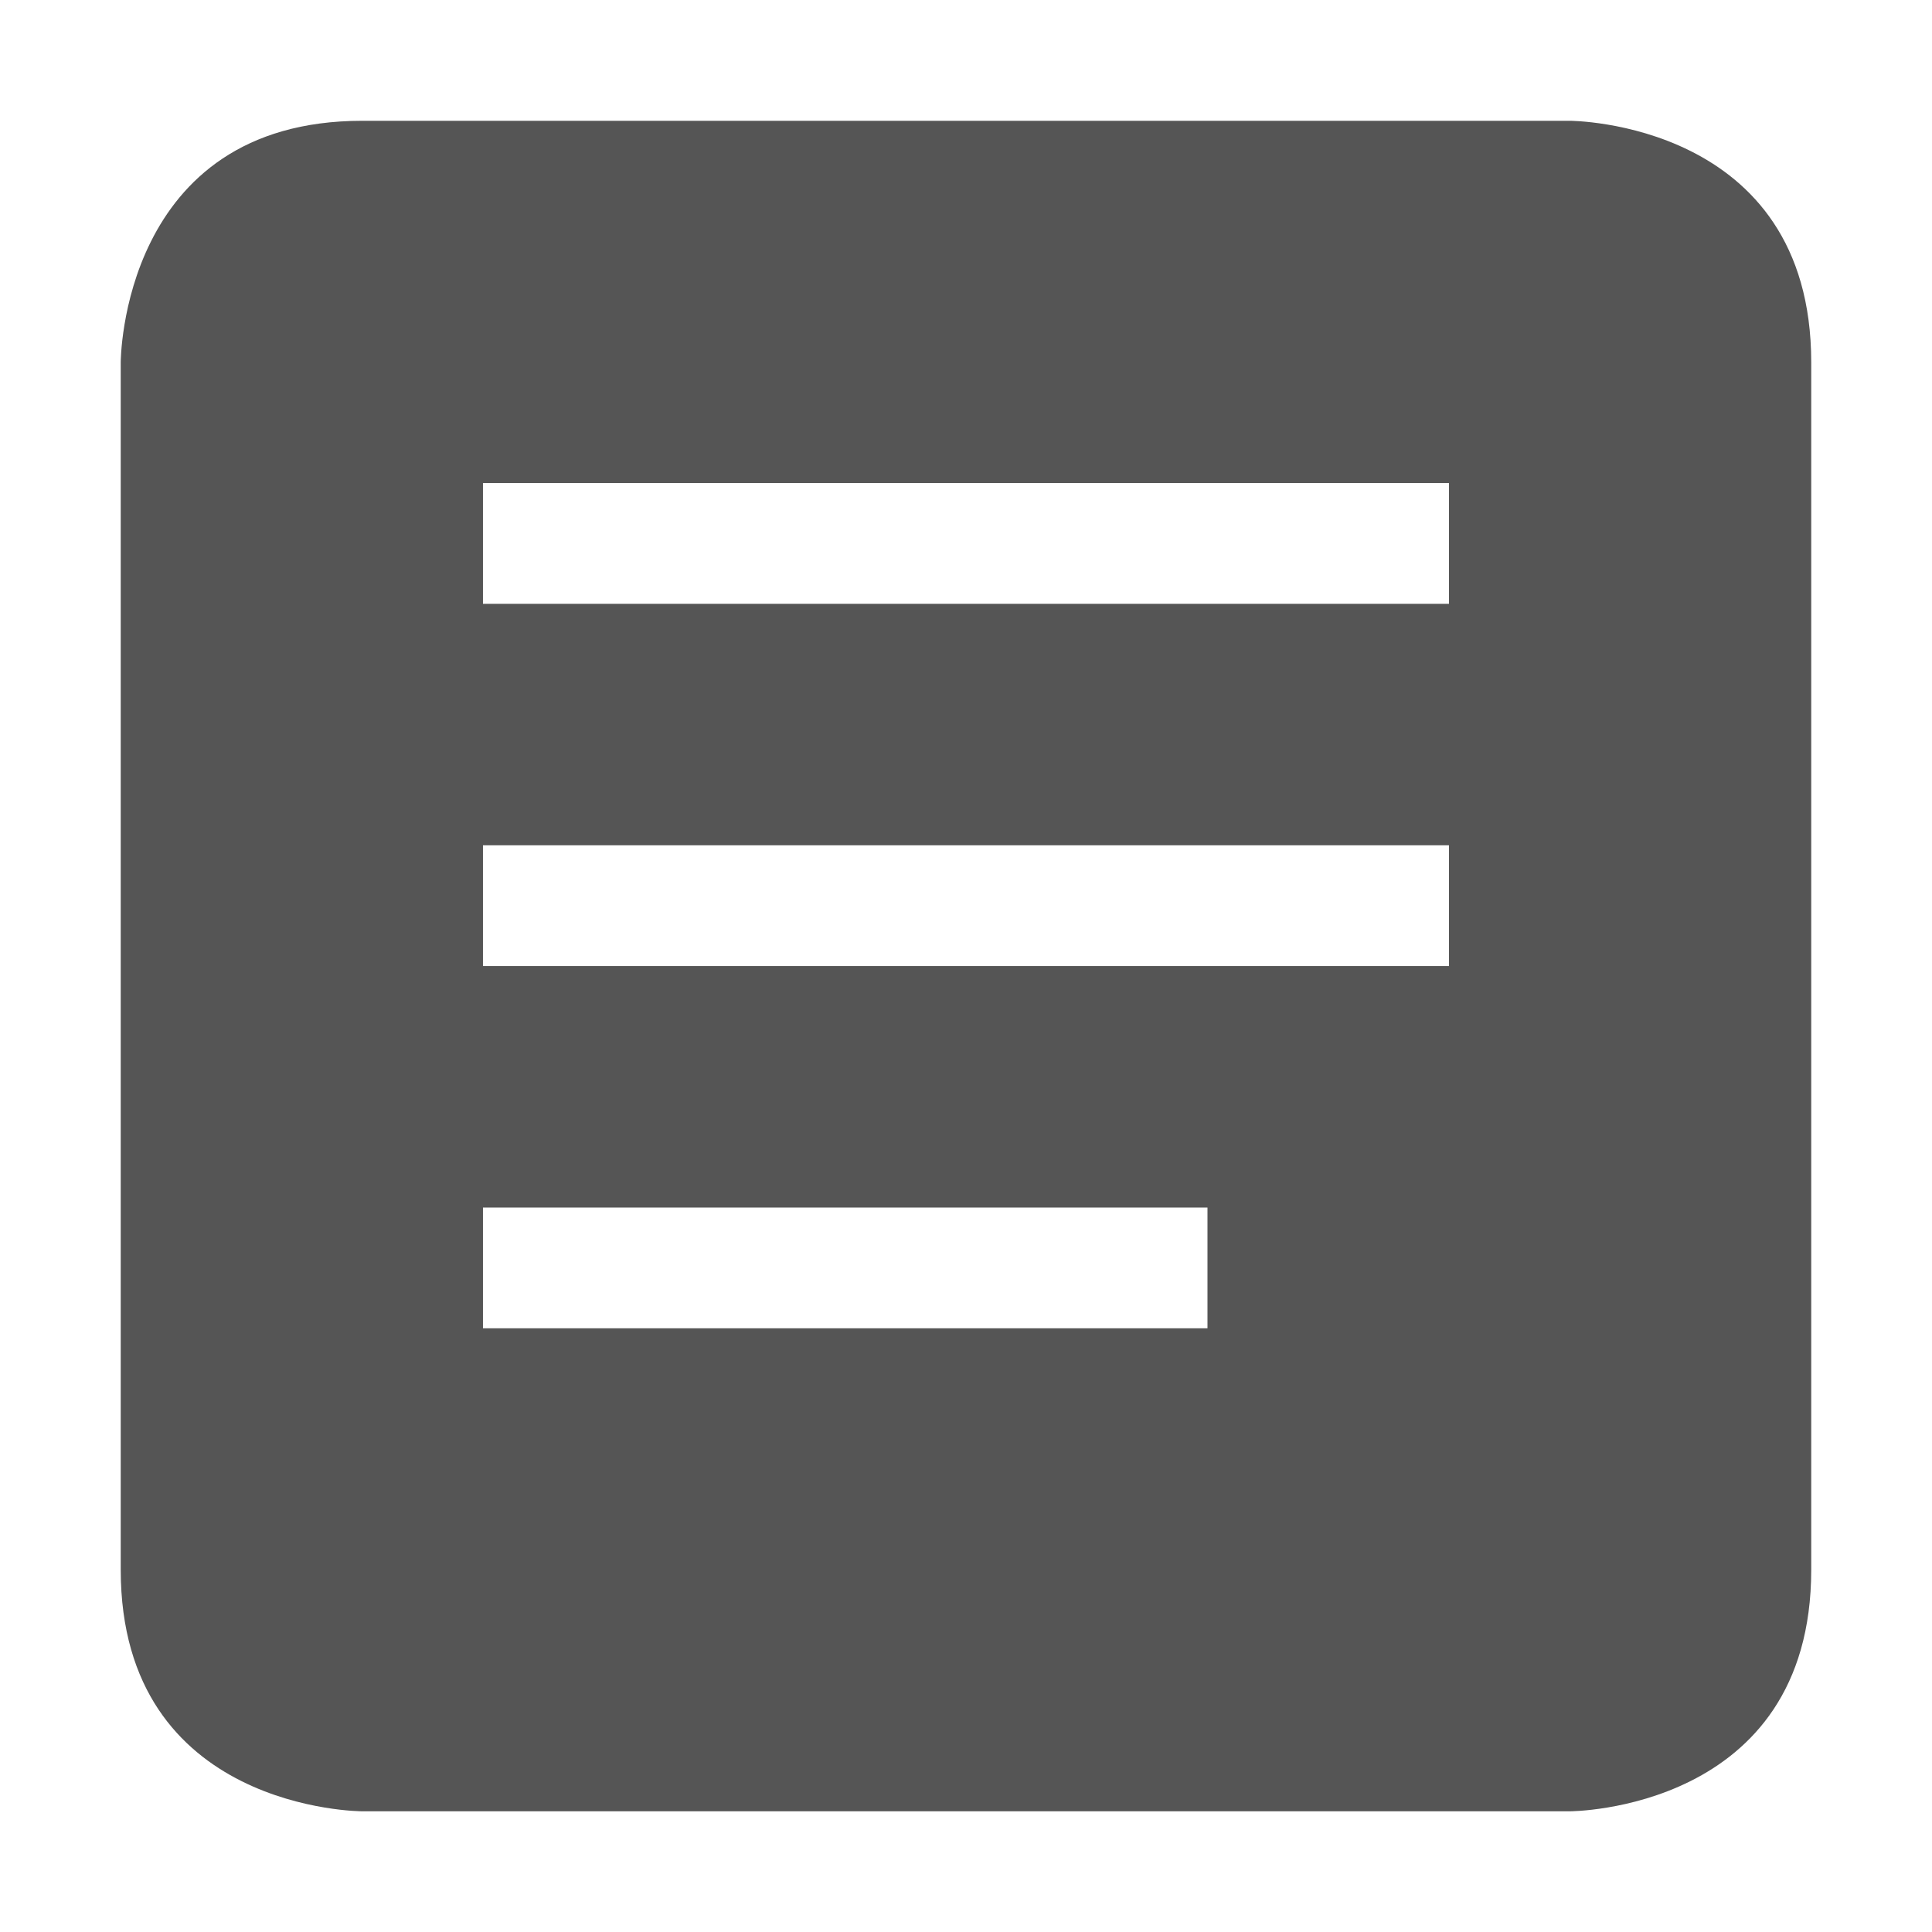
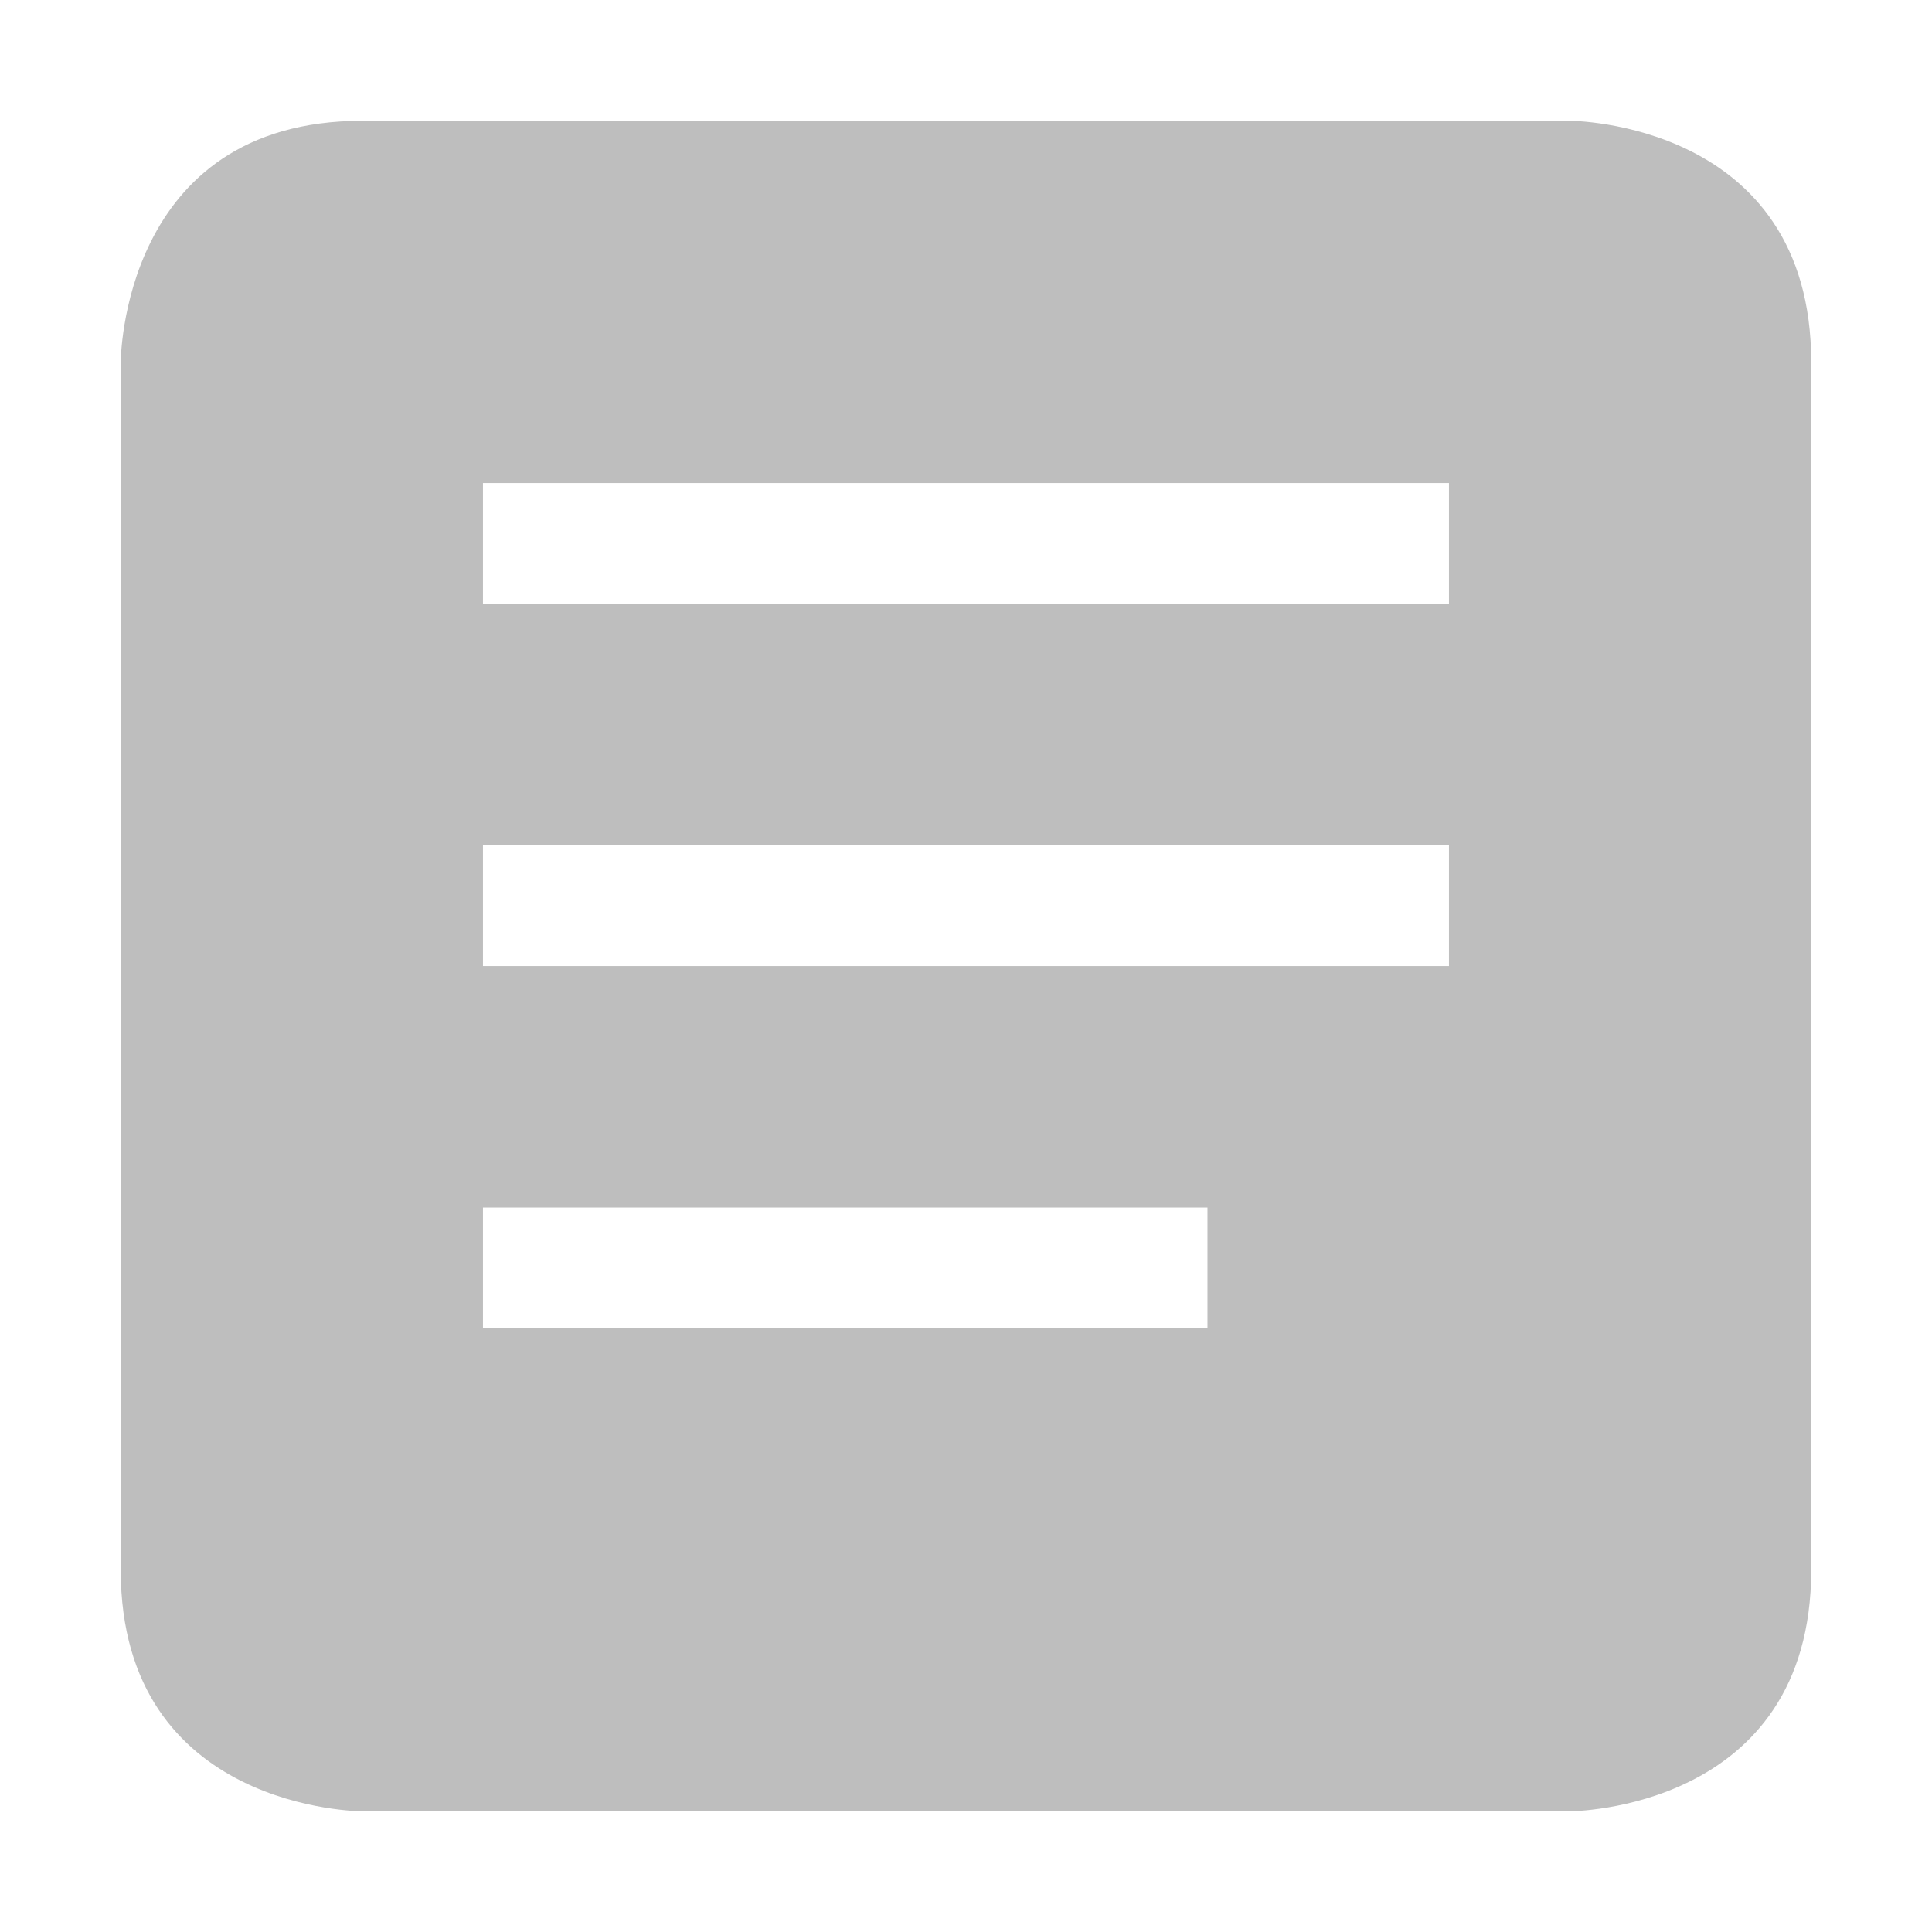
<svg xmlns="http://www.w3.org/2000/svg" xmlns:ns1="http://www.openswatchbook.org/uri/2009/osb" height="16" id="svg7384" style="enable-background:new" version="1.1" width="16">
  <defs id="defs7386">
    <linearGradient id="linearGradient5606" ns1:paint="solid">
      <stop id="stop5608" offset="0" style="stop-color:#000000;stop-opacity:1;" />
    </linearGradient>
    <filter id="filter7554" style="color-interpolation-filters:sRGB">
      <feBlend id="feBlend7556" in2="BackgroundImage" mode="darken" />
    </filter>
  </defs>
  <g id="layer9" style="display:inline" transform="translate(-705.0002,331.0034)" />
  <g id="layer10" style="display:inline;filter:url(#filter7554)" transform="translate(-705.0002,331.0034)" />
  <g id="layer1" style="display:inline" transform="translate(-464,-285.9966)" />
  <g id="layer14" style="display:inline" transform="translate(-705.0002,331.0034)">
-     <path d="m 708,-330.003 c -2,0 -2,2 -2,2 l 0,10 c 0,2 2,2 2,2 l 10,0 c 0,0 2,0 2,-2 l 0,-10 c 0,-2 -2,-2 -2,-2 l -2,0 -8,0 z m 1,3 8,0 0,1 -8,0 0,-1 z m 0,3 8,0 0,1 -8,0 0,-1 z m 0,3 6,0 0,1 -6,0 0,-1 z" id="path13686" style="display:inline;fill:#555555;fill-opacity:1;stroke:none;enable-background:new" />
+     <path d="m 708,-330.003 c -2,0 -2,2 -2,2 l 0,10 c 0,2 2,2 2,2 l 10,0 c 0,0 2,0 2,-2 l 0,-10 c 0,-2 -2,-2 -2,-2 l -2,0 -8,0 z m 1,3 8,0 0,1 -8,0 0,-1 z m 0,3 8,0 0,1 -8,0 0,-1 z m 0,3 6,0 0,1 -6,0 0,-1 z" id="path13686" style="display:inline;fill:#bebebe;fill-opacity:1;stroke:none;enable-background:new" />
  </g>
  <g id="layer15" style="display:inline" transform="translate(-705.0002,331.0034)" />
  <g id="g71291" style="display:inline" transform="translate(-705.0002,331.0034)" />
  <g id="layer2" style="display:inline" transform="translate(-464,-135.9966)" />
  <g id="g6058" style="display:inline" transform="translate(-464,-135.9966)" />
  <g id="layer12" style="display:inline" transform="translate(-705.0002,331.0034)" />
</svg>
